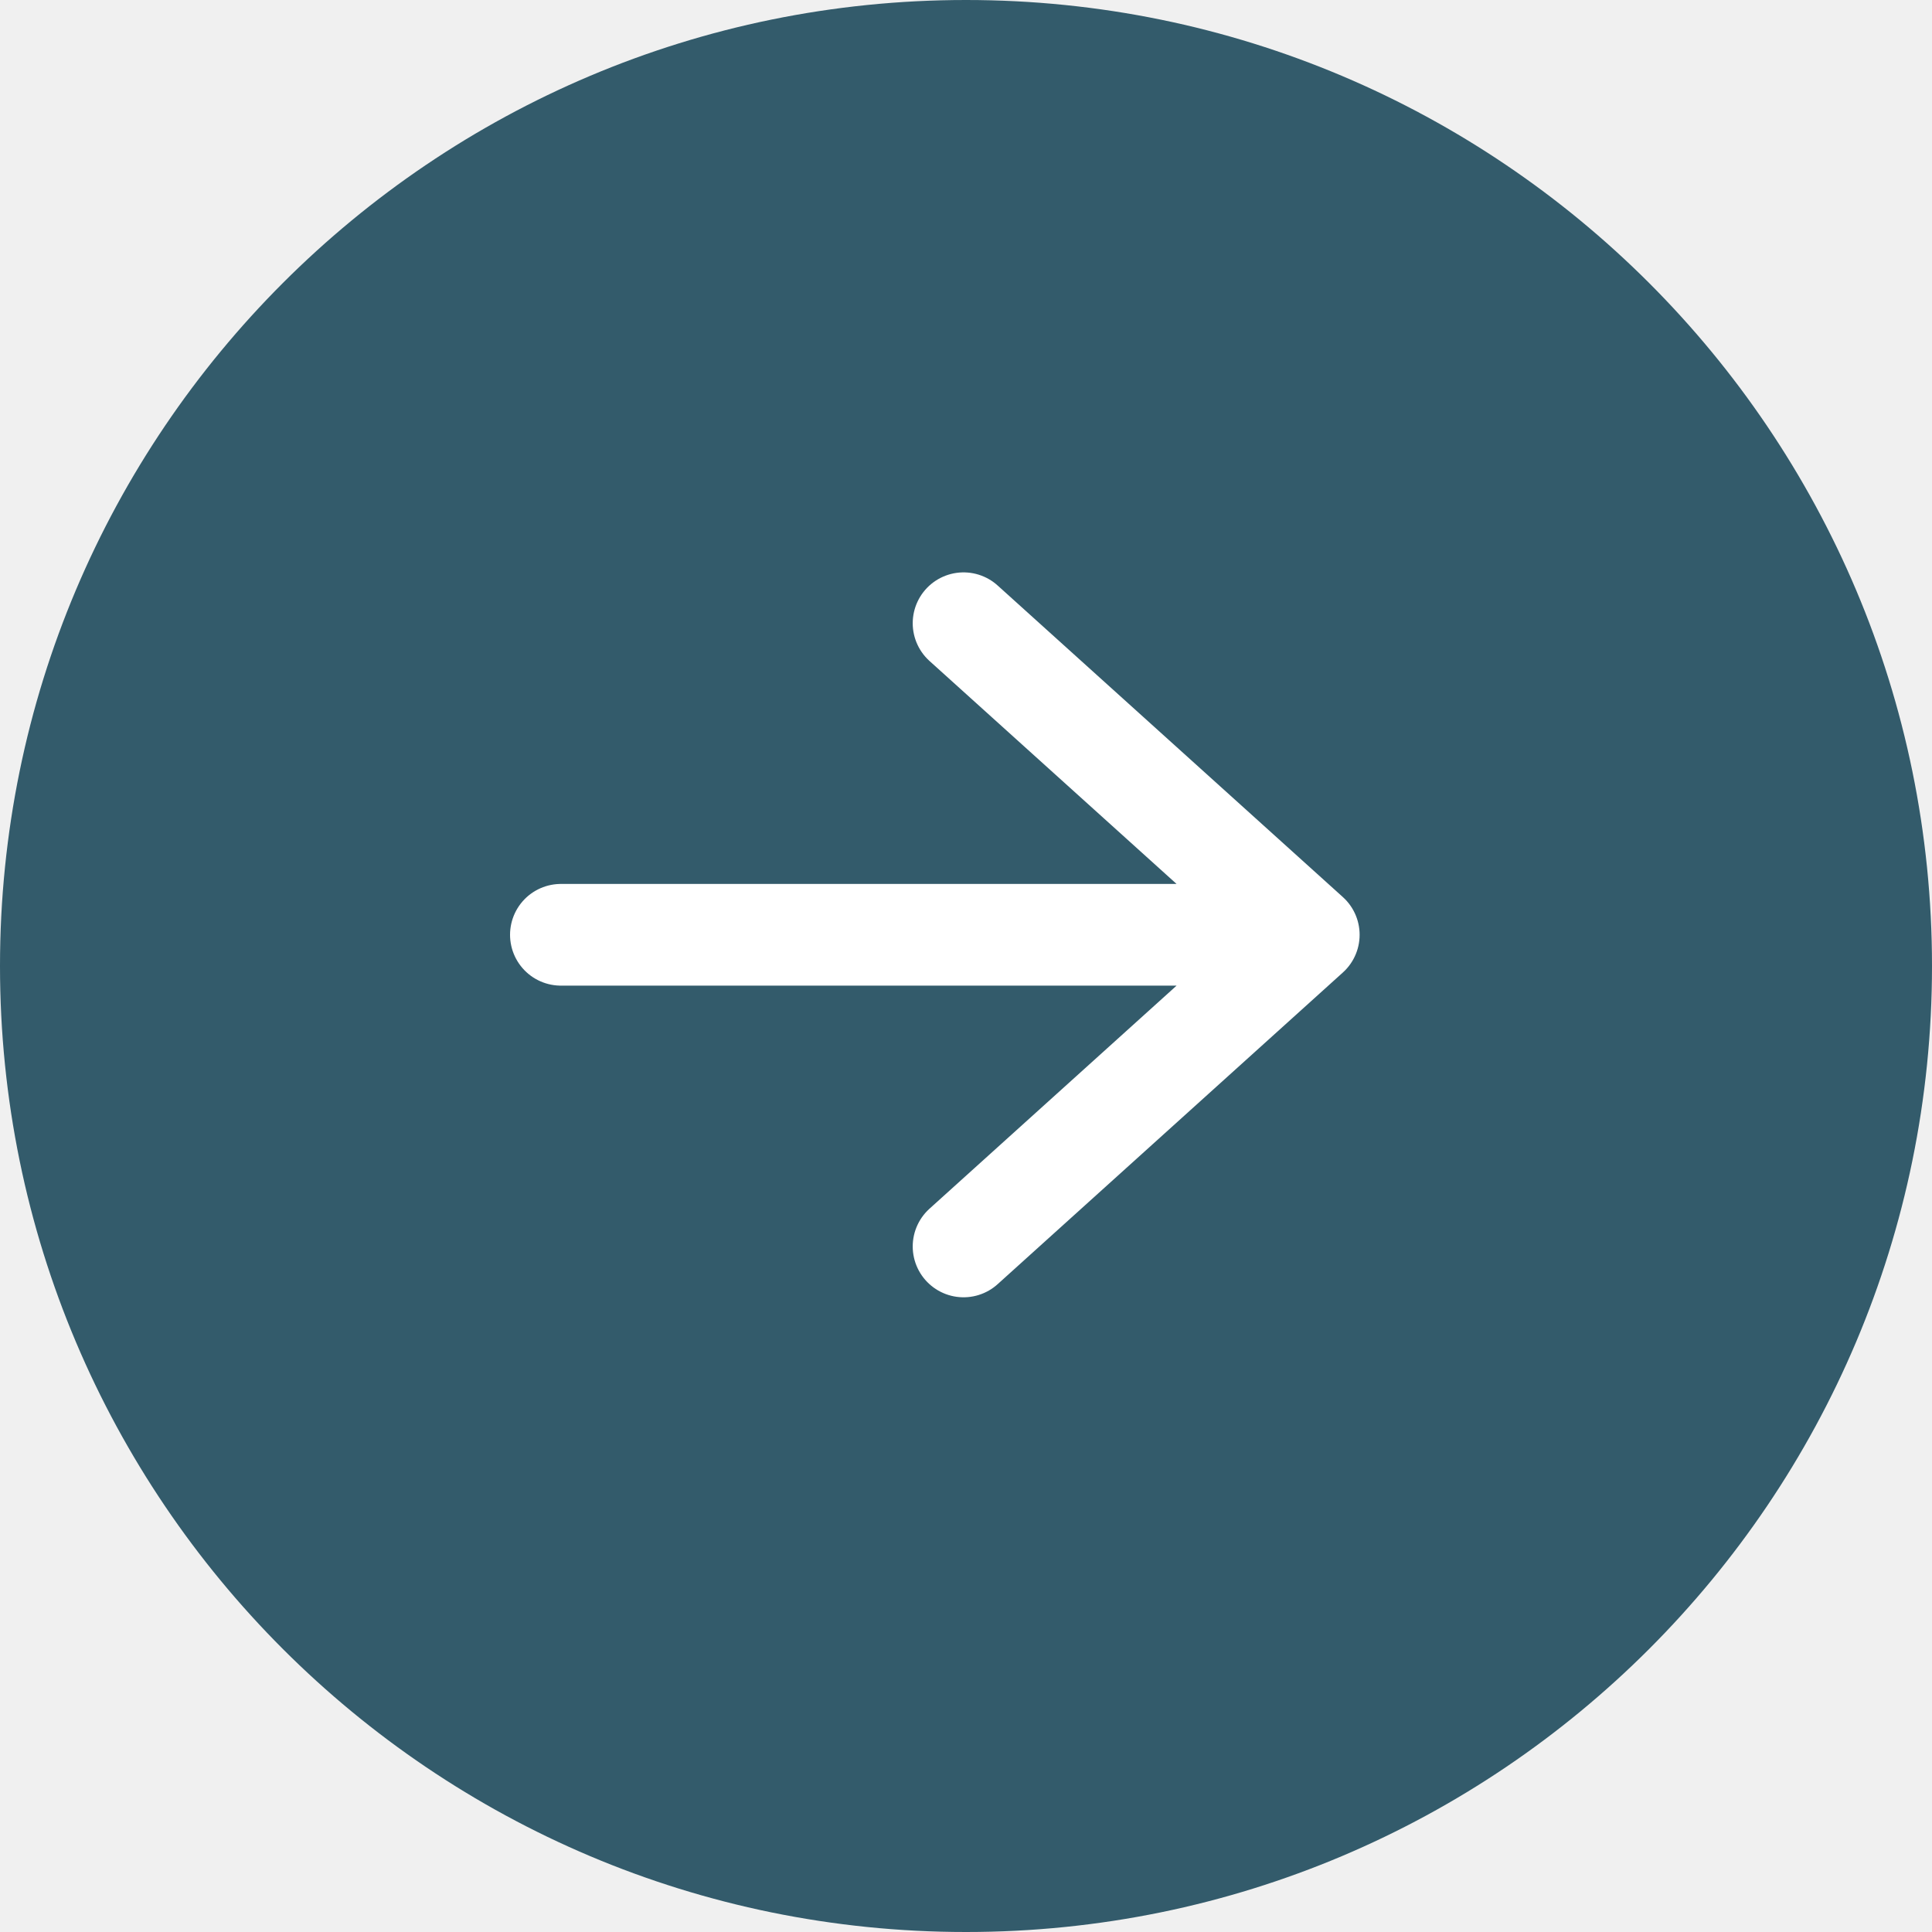
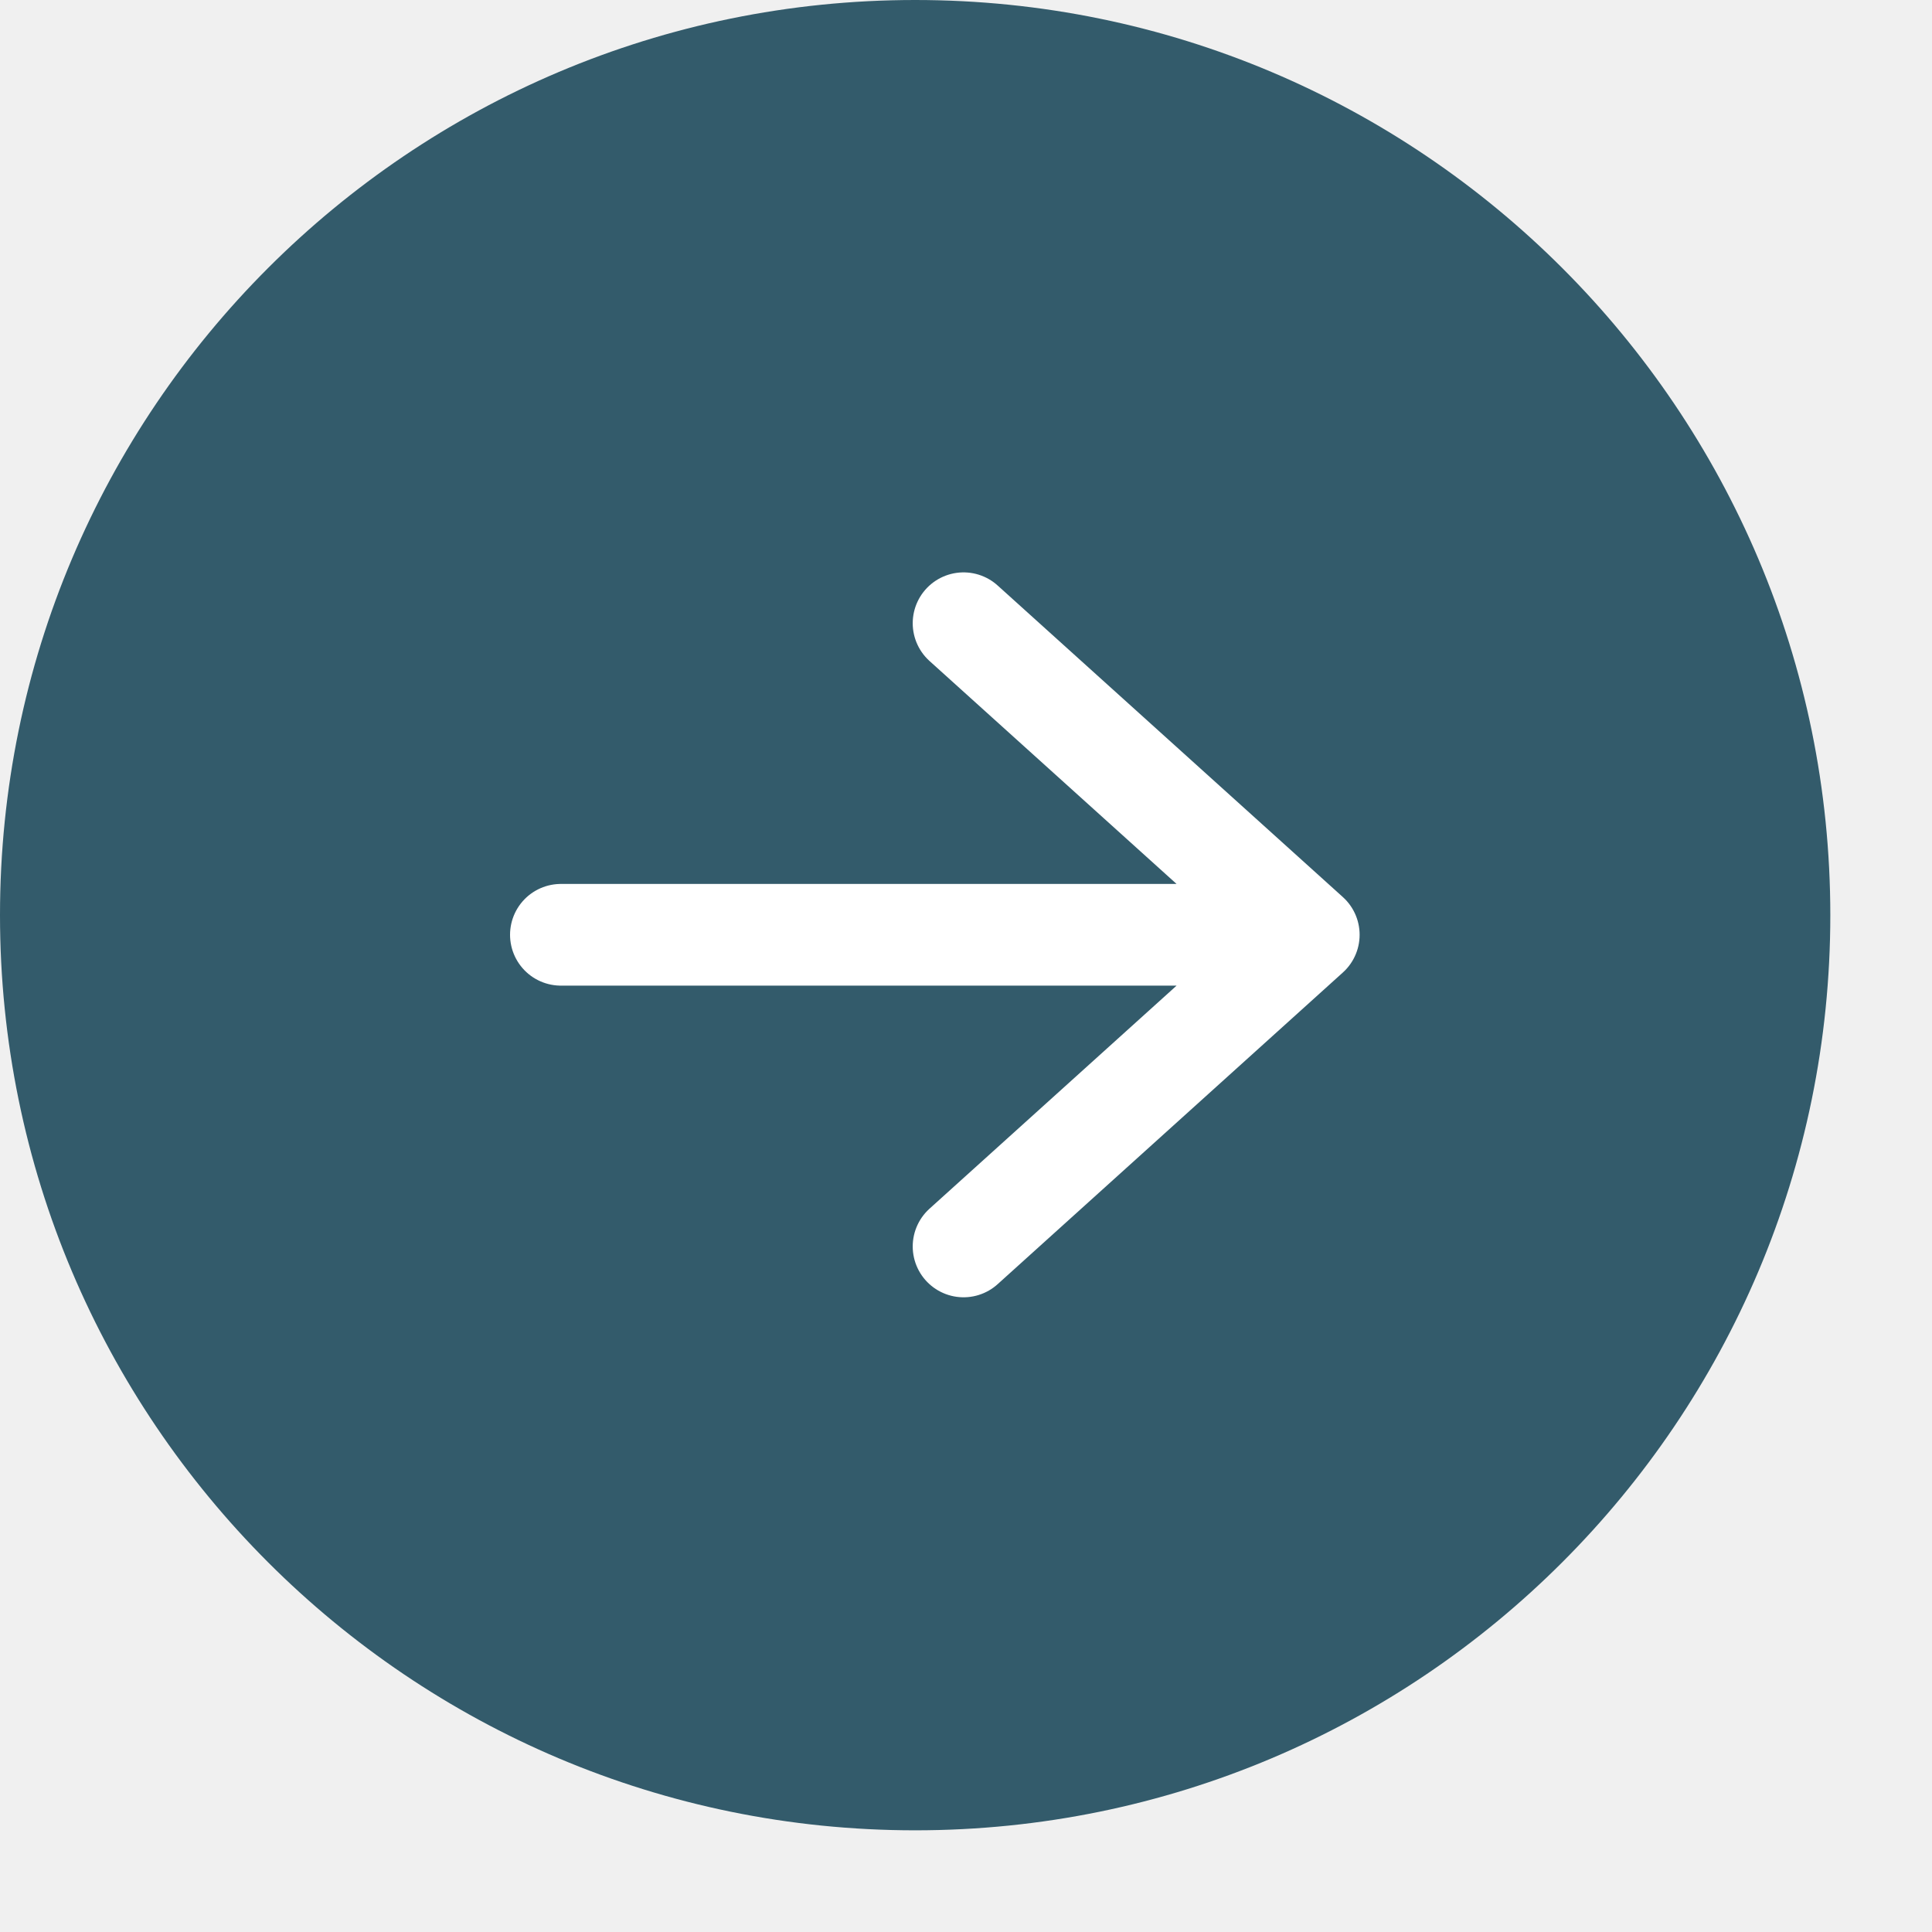
- <svg xmlns="http://www.w3.org/2000/svg" width="19" height="19" viewBox="0 0 19 19" fill="none">
-   <circle cx="9.5" cy="9.5" r="9.5" fill="#335B6B" />
+ <svg xmlns="http://www.w3.org/2000/svg" width="4" height="4" viewBox="0 0 19 19" fill="none">
+   <circle cx="9" cy="9" r="9" fill="#335B6B" />
  <path d="M9.476 6.129L12.871 9.193L9.476 12.258M12.399 9.193H5.516" stroke="white" stroke-linecap="round" stroke-linejoin="round" />
</svg>
